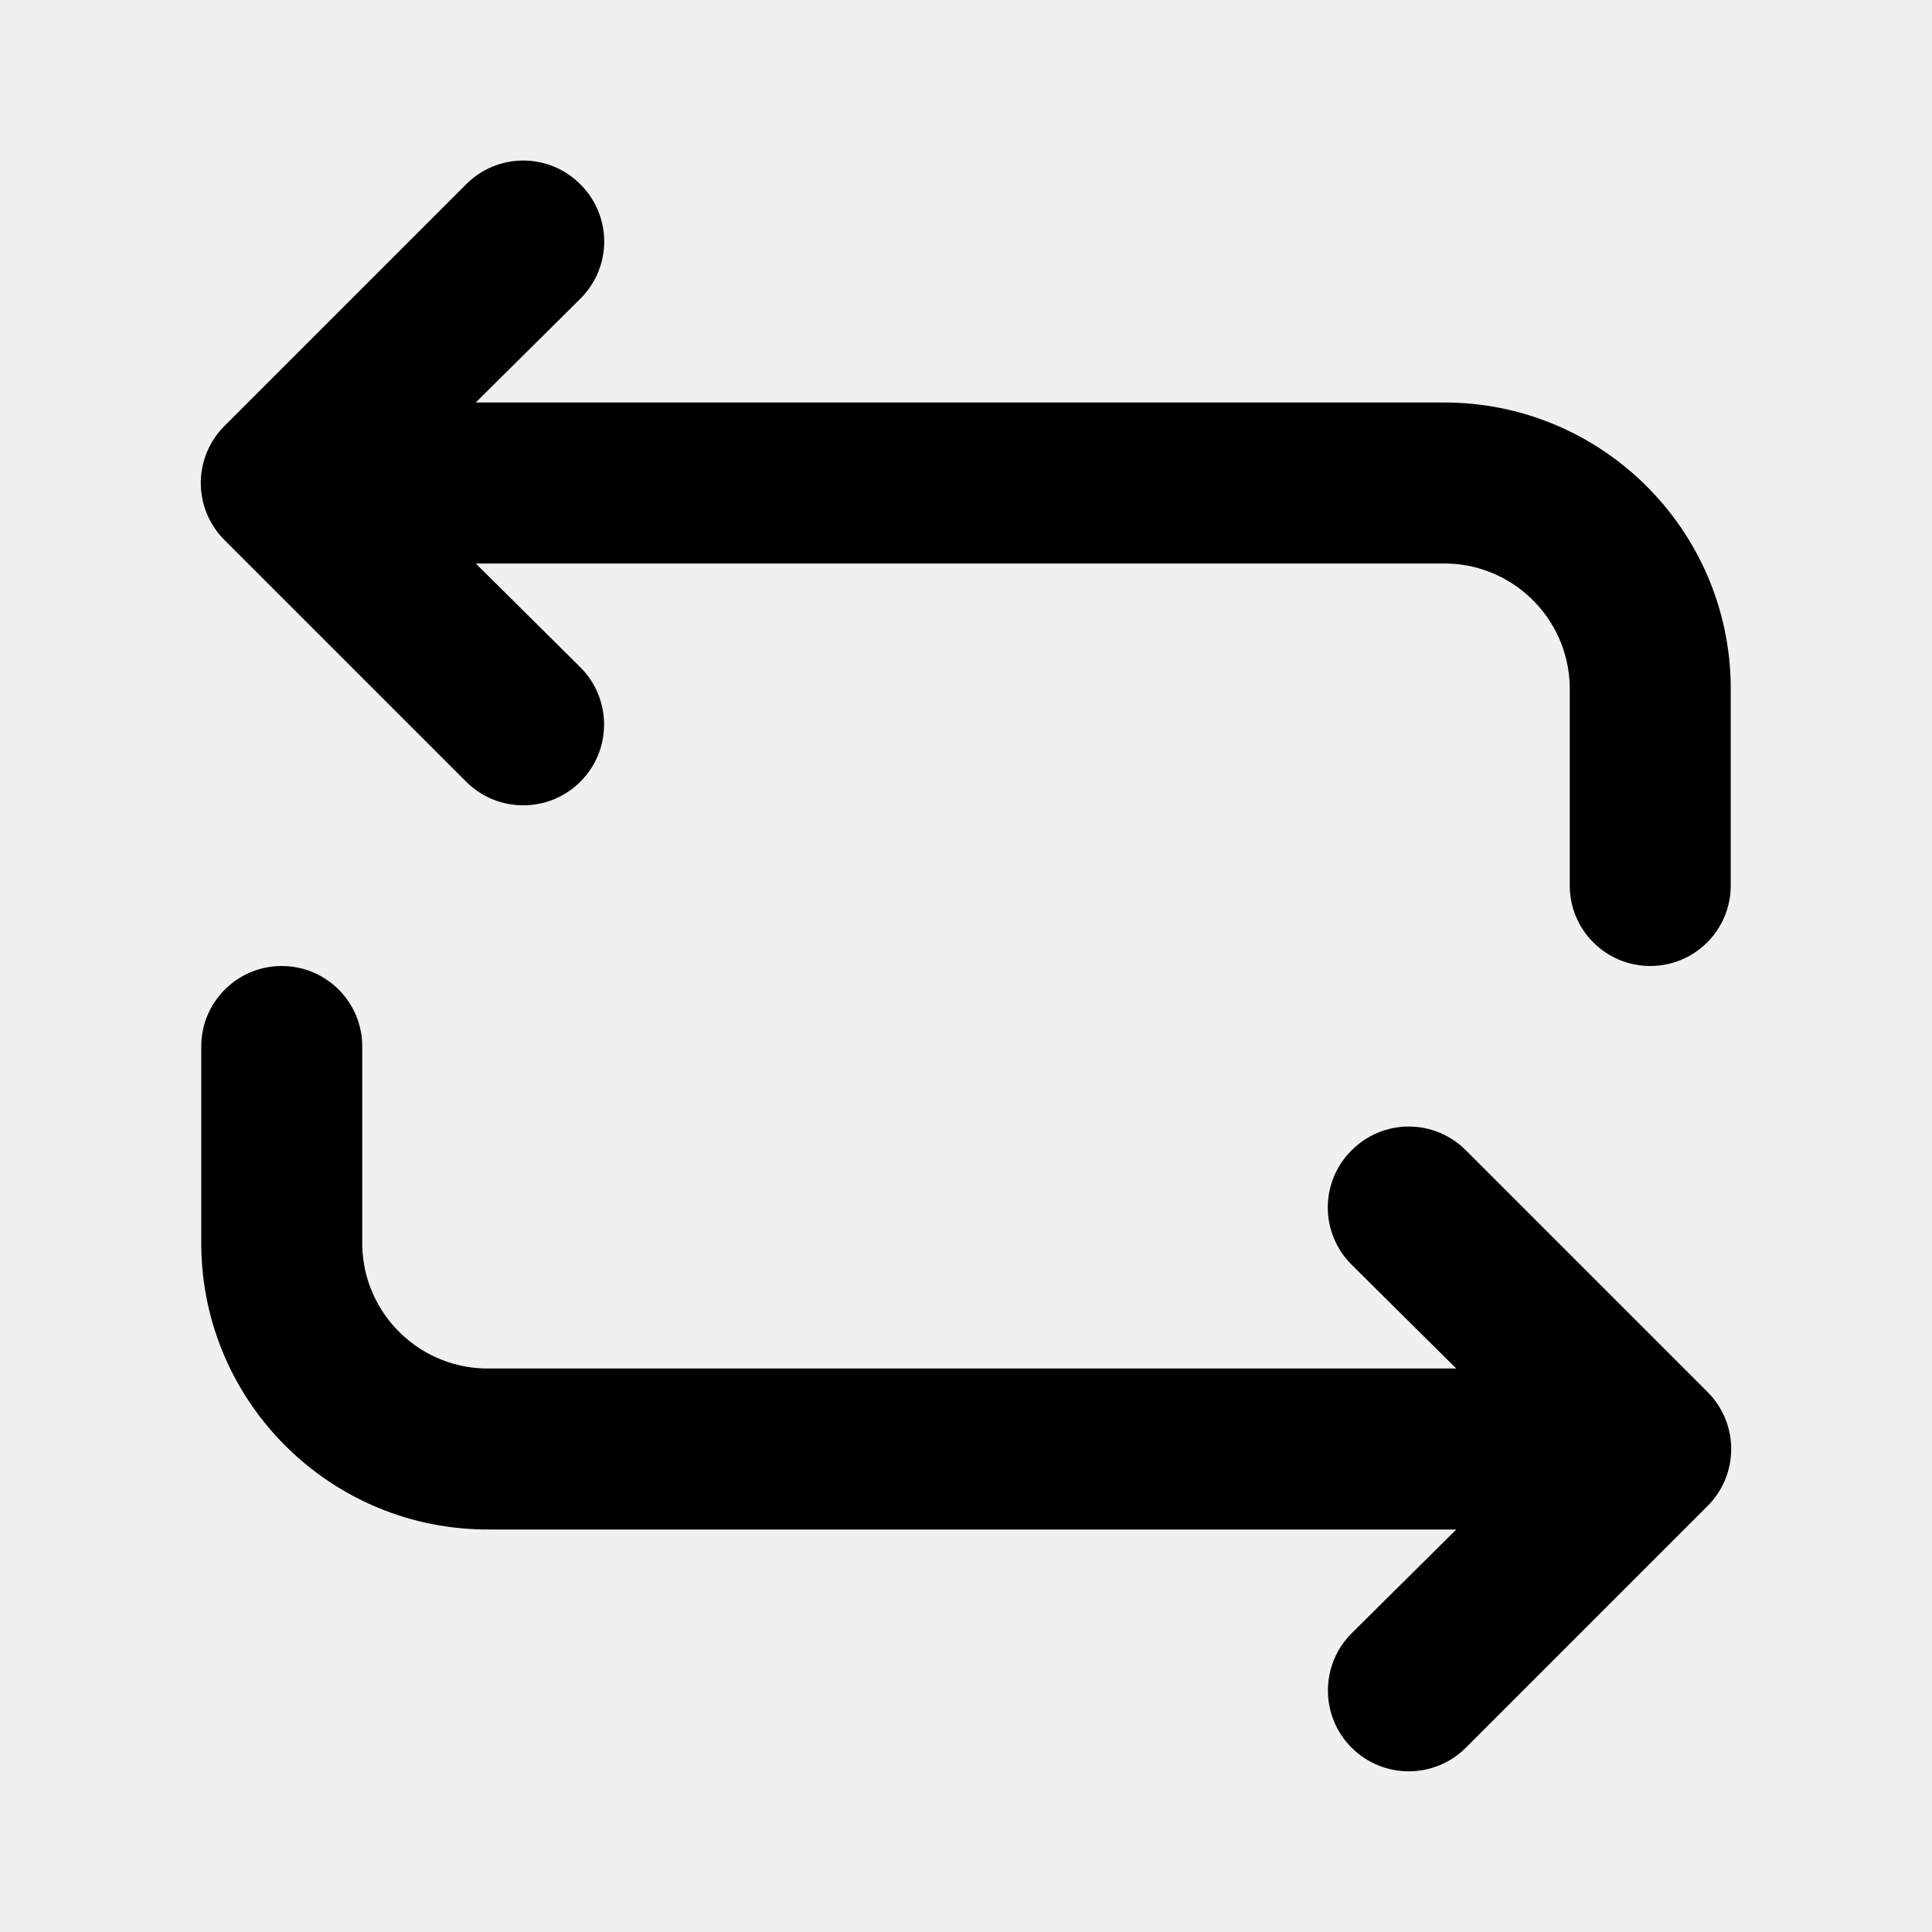
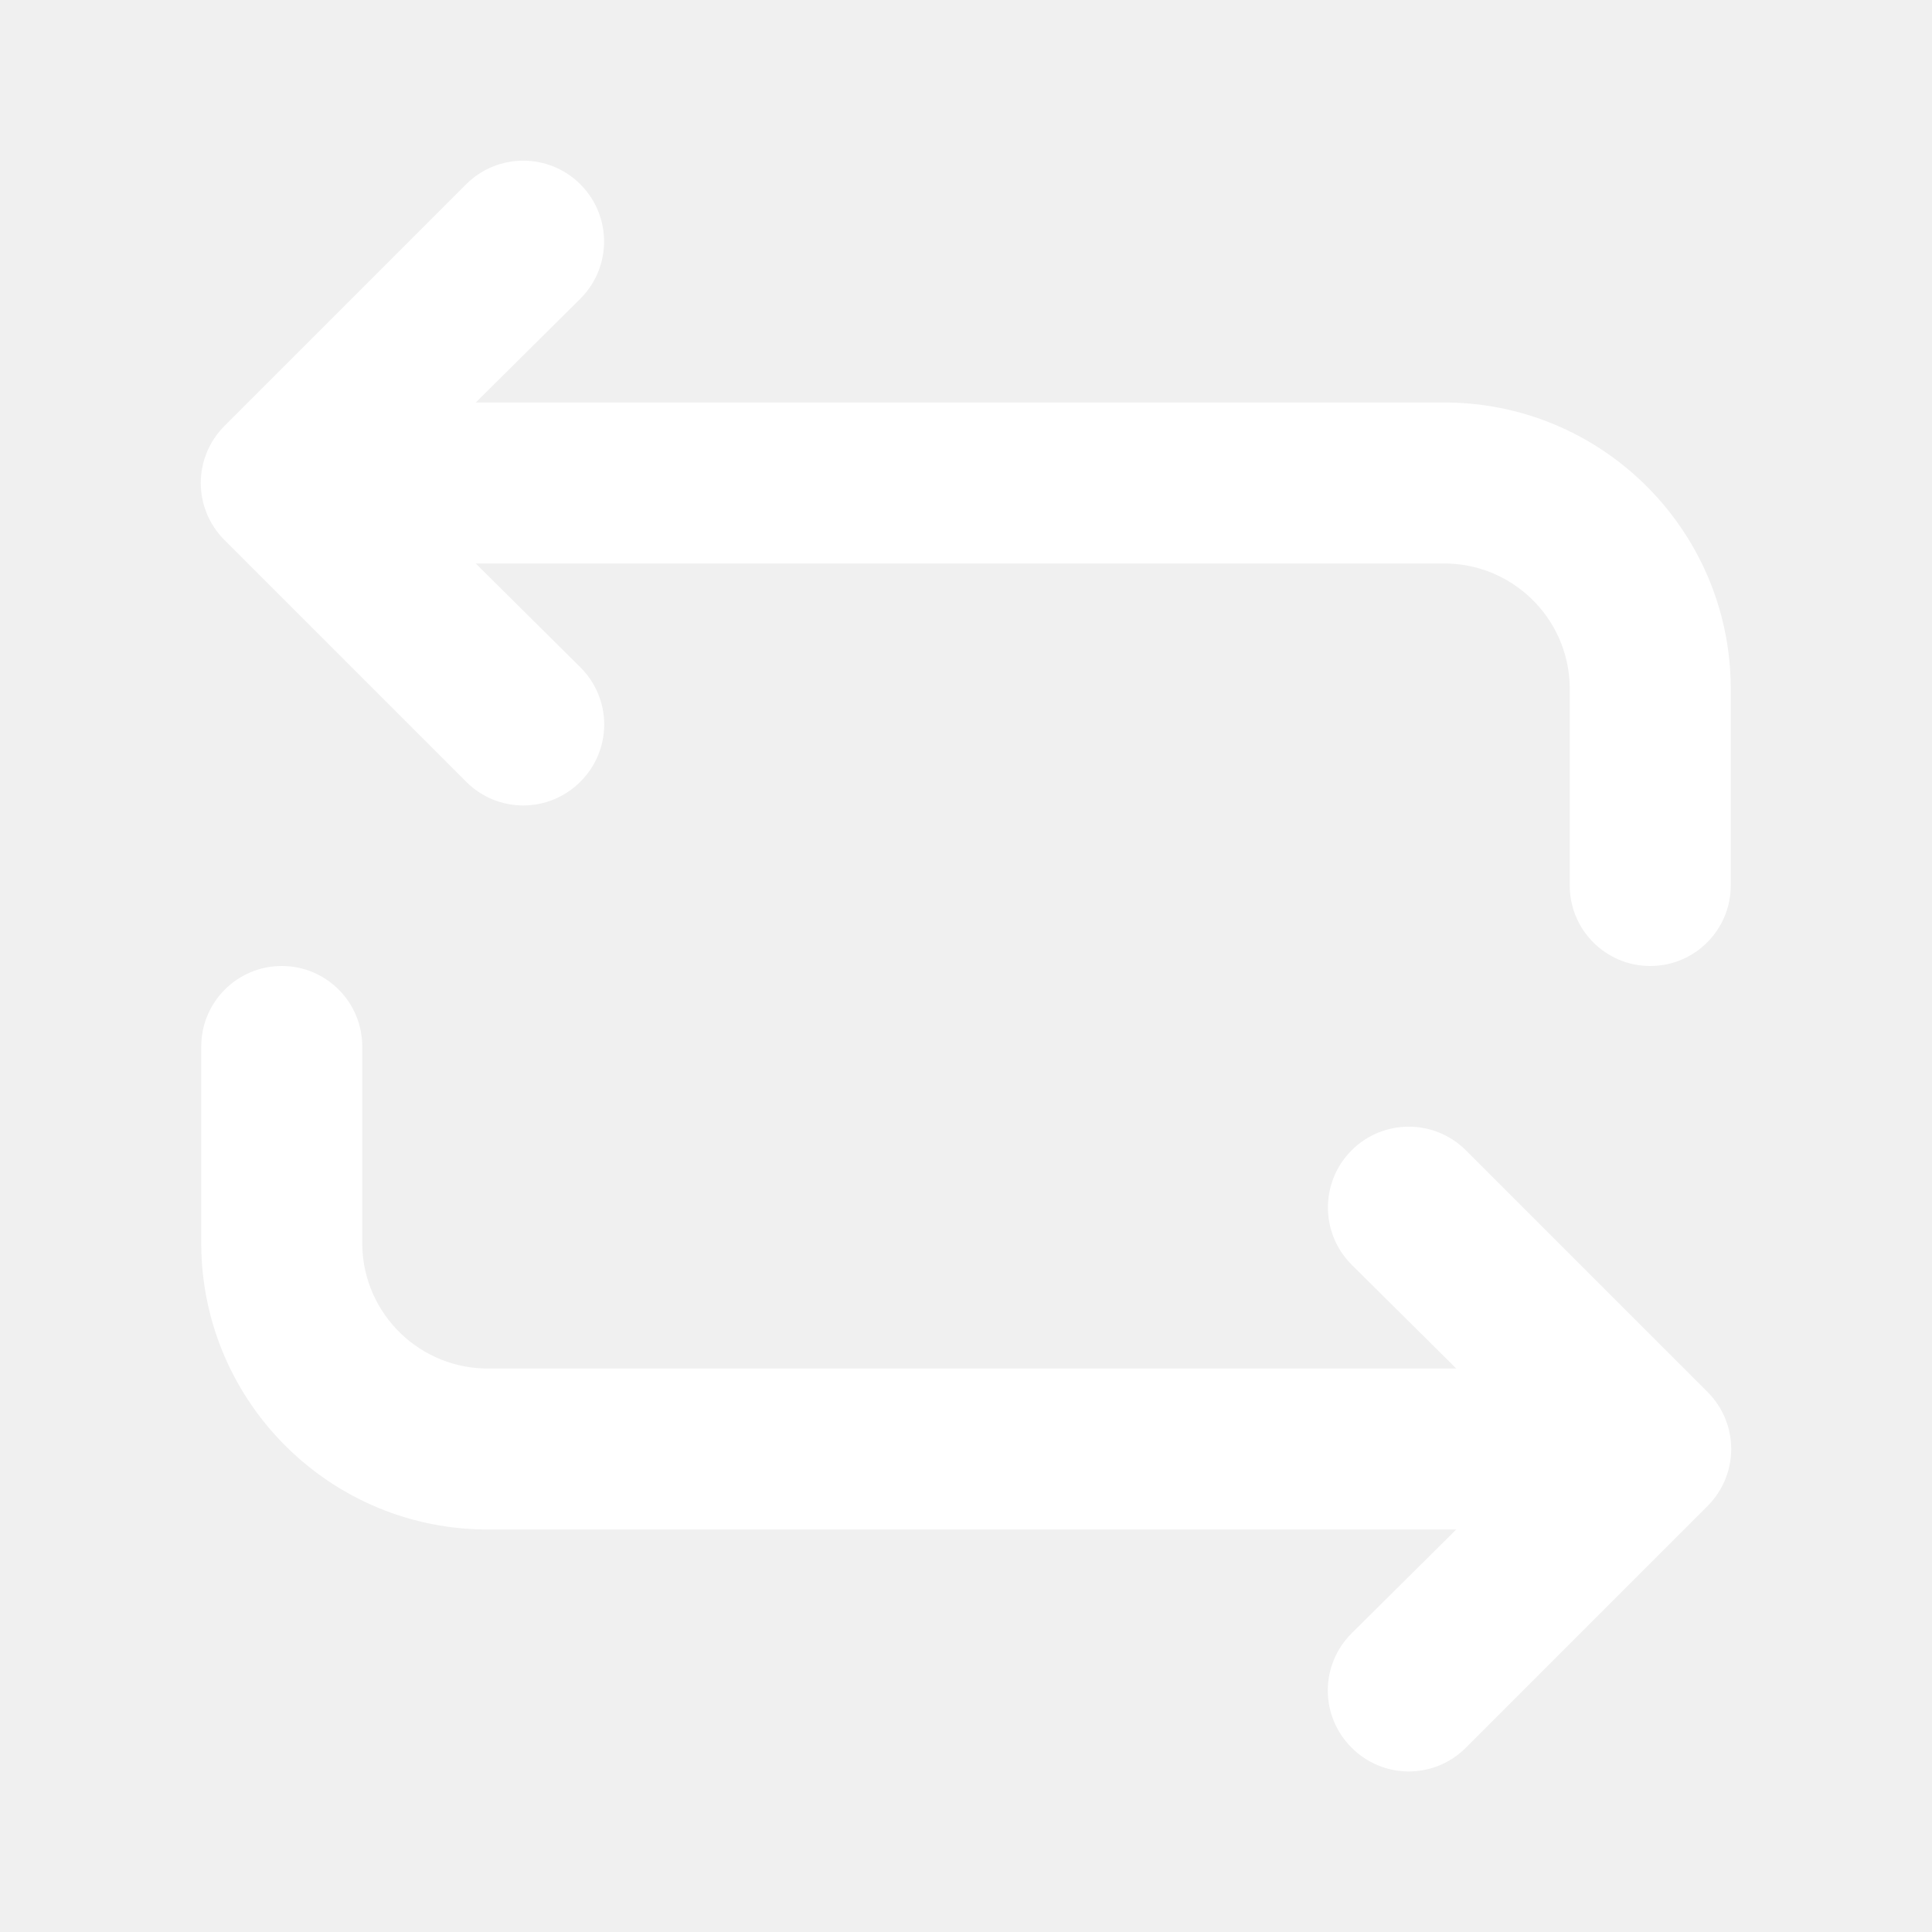
<svg xmlns="http://www.w3.org/2000/svg" width="24" height="24" viewBox="0 0 24 24">
  <g id="SVGRepo_bgCarrier" stroke-width="0" />
  <g id="SVGRepo_tracerCarrier" stroke-linecap="round" stroke-linejoin="round" />
  <g id="SVGRepo_iconCarrier">
    <g data-name="Layer 2">
      <g data-name="flip-2">
        <rect width="24" height="24" transform="rotate(180 12 12)" opacity="0" />
-         <path d="M6.09 19h12l-1.3 1.29a1 1 0 0 0 1.42 1.42l3-3a1 1 0 0 0 0-1.42l-3-3a1 1 0 0 0-1.42 0 1 1 0 0 0 0 1.42l1.3 1.29h-12a1.56 1.56 0 0 1-1.59-1.53V13a1 1 0 0 0-2 0v2.47A3.56 3.56 0 0 0 6.09 19z" />
-         <path d="M5.79 9.71a1 1 0 1 0 1.42-1.42L5.91 7h12a1.56 1.56 0 0 1 1.59 1.53V11a1 1 0 0 0 2 0V8.53A3.56 3.56 0 0 0 17.91 5h-12l1.3-1.29a1 1 0 0 0 0-1.42 1 1 0 0 0-1.42 0l-3 3a1 1 0 0 0 0 1.42z" />
+         <path fill="#FFFFFF" d="M6.09 19h12l-1.3 1.29a1 1 0 0 0 1.42 1.42l3-3a1 1 0 0 0 0-1.42l-3-3a1 1 0 0 0-1.42 0 1 1 0 0 0 0 1.42l1.3 1.29h-12a1.56 1.56 0 0 1-1.59-1.53V13a1 1 0 0 0-2 0v2.47A3.56 3.56 0 0 0 6.09 19z" transform="rotate(180 12 12)" />
+         <path fill="#FFFFFF" d="M5.79 9.71a1 1 0 1 0 1.42-1.42L5.91 7h12a1.56 1.56 0 0 1 1.59 1.53V11a1 1 0 0 0 2 0V8.53A3.56 3.56 0 0 0 17.91 5h-12l1.3-1.29a1 1 0 0 0 0-1.42 1 1 0 0 0-1.42 0l-3 3a1 1 0 0 0 0 1.42z" transform="rotate(180 12 12)" />
      </g>
    </g>
  </g>
</svg>
